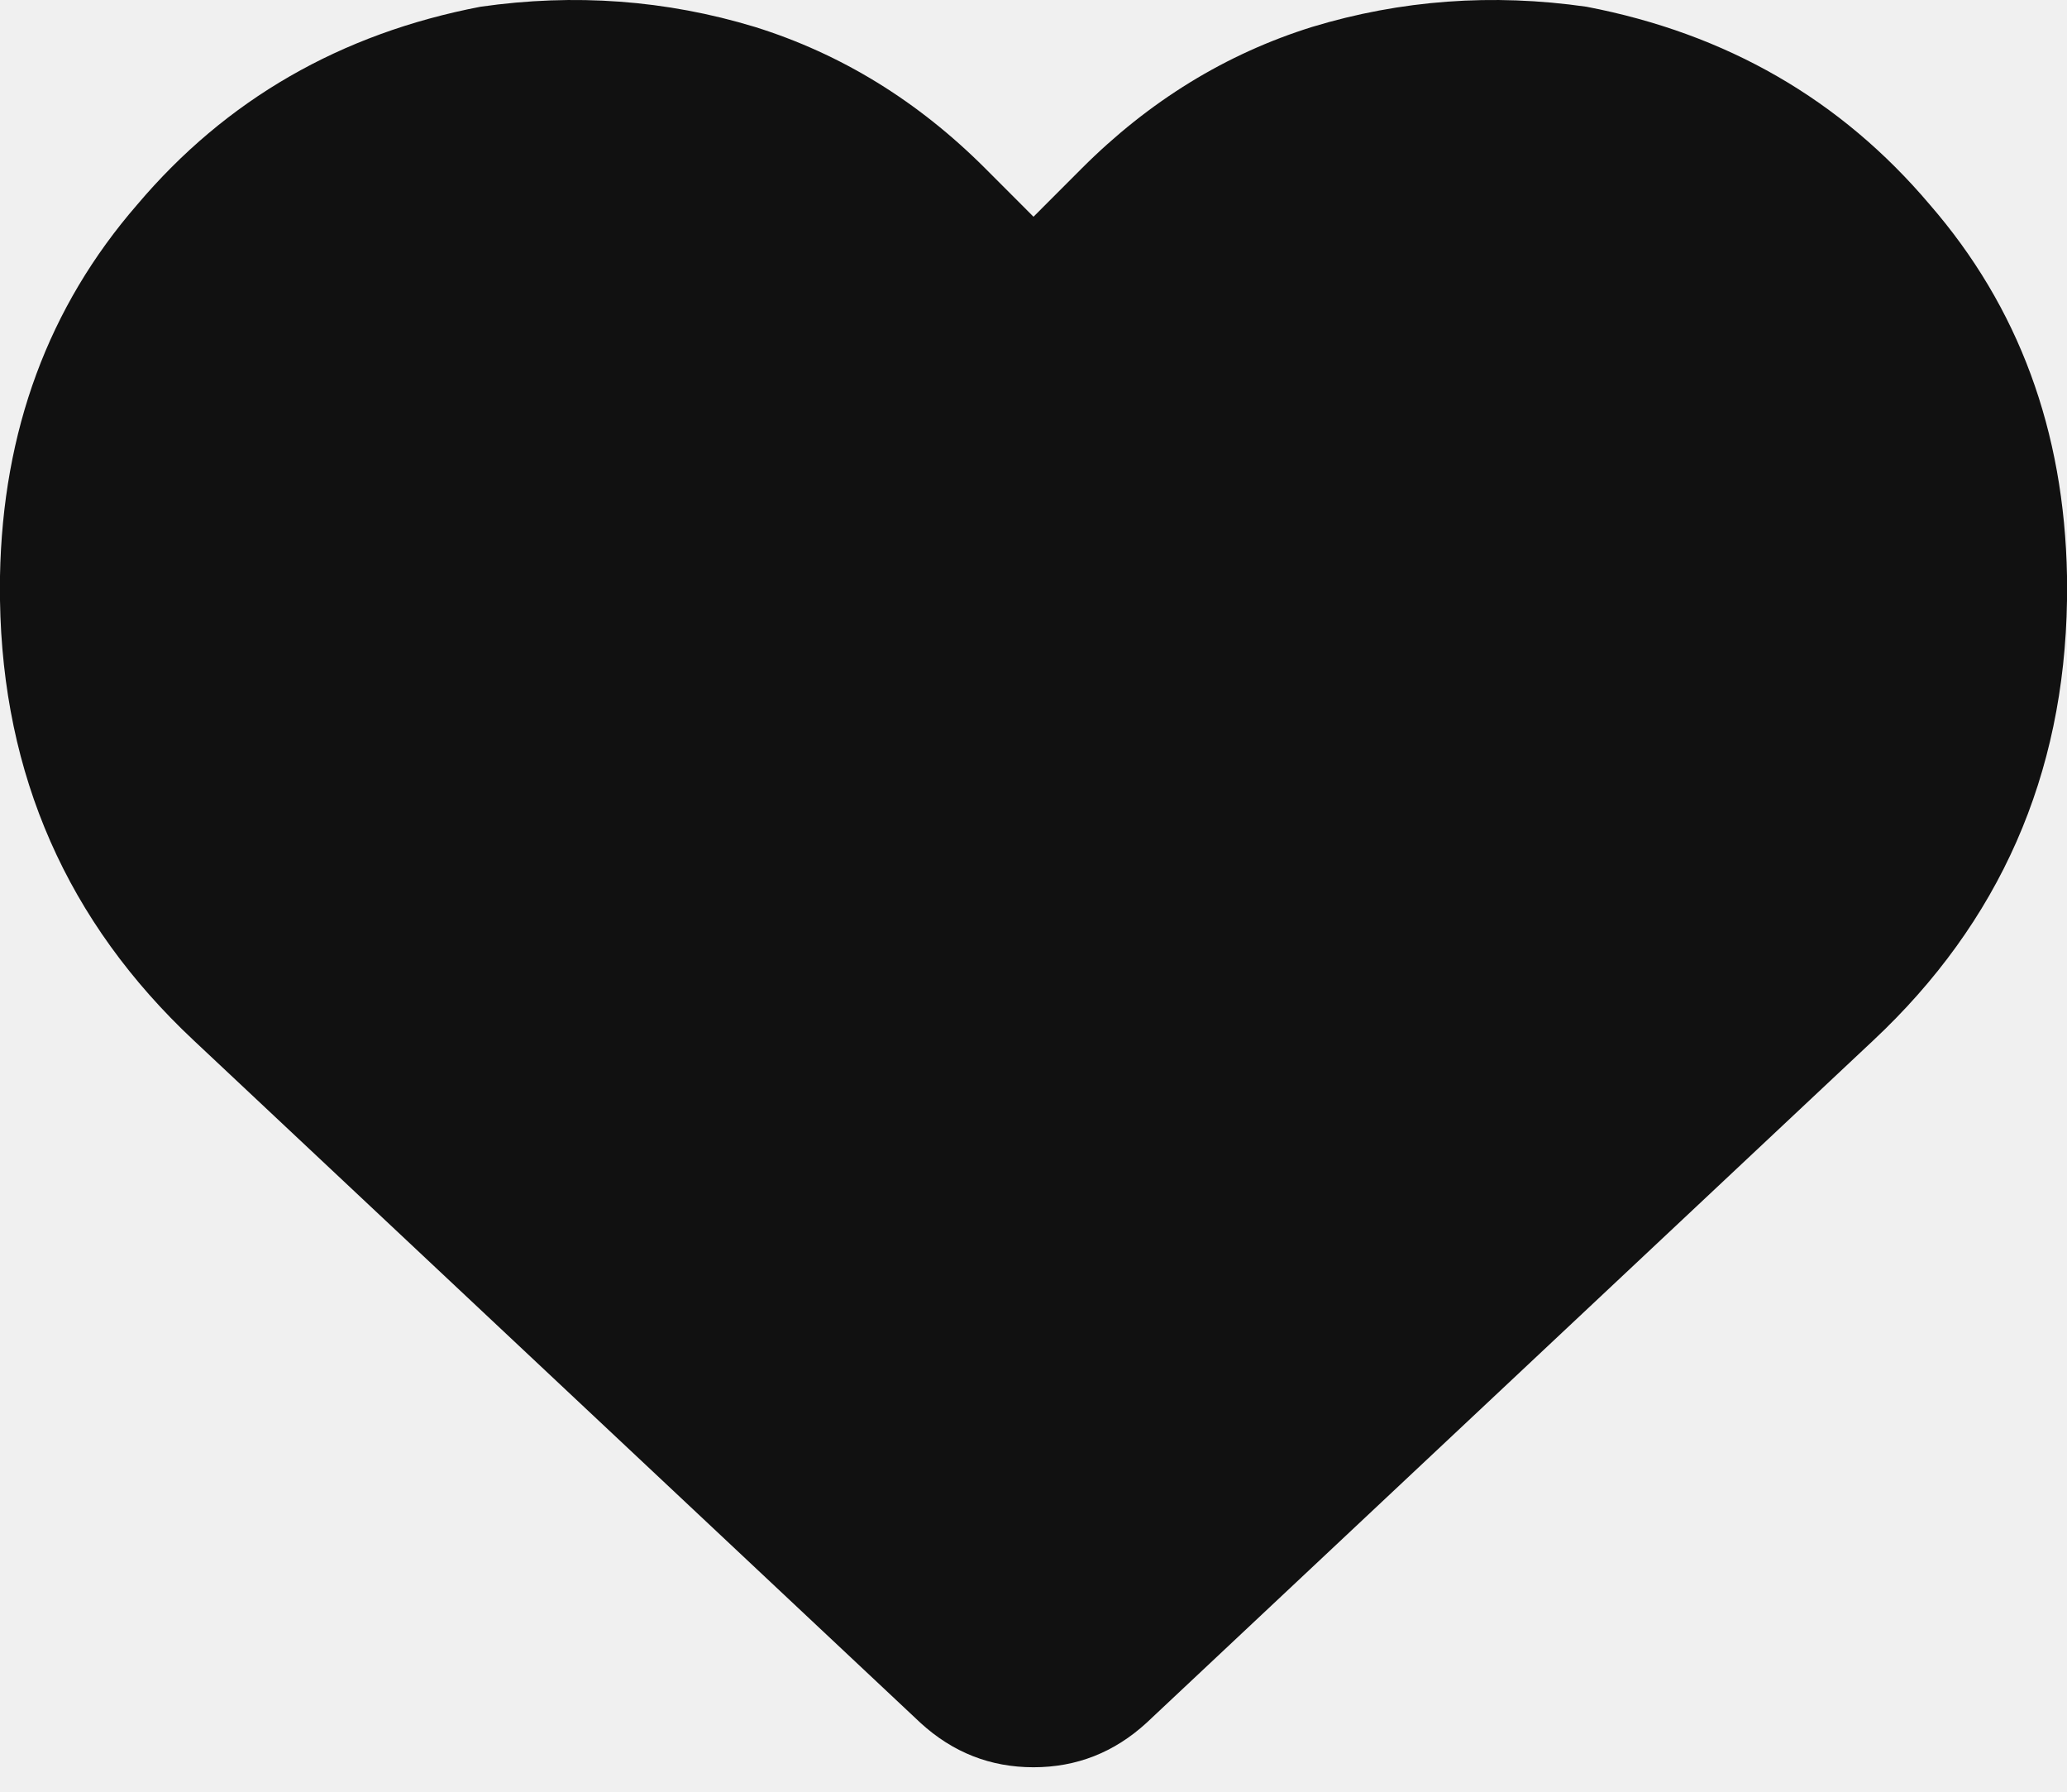
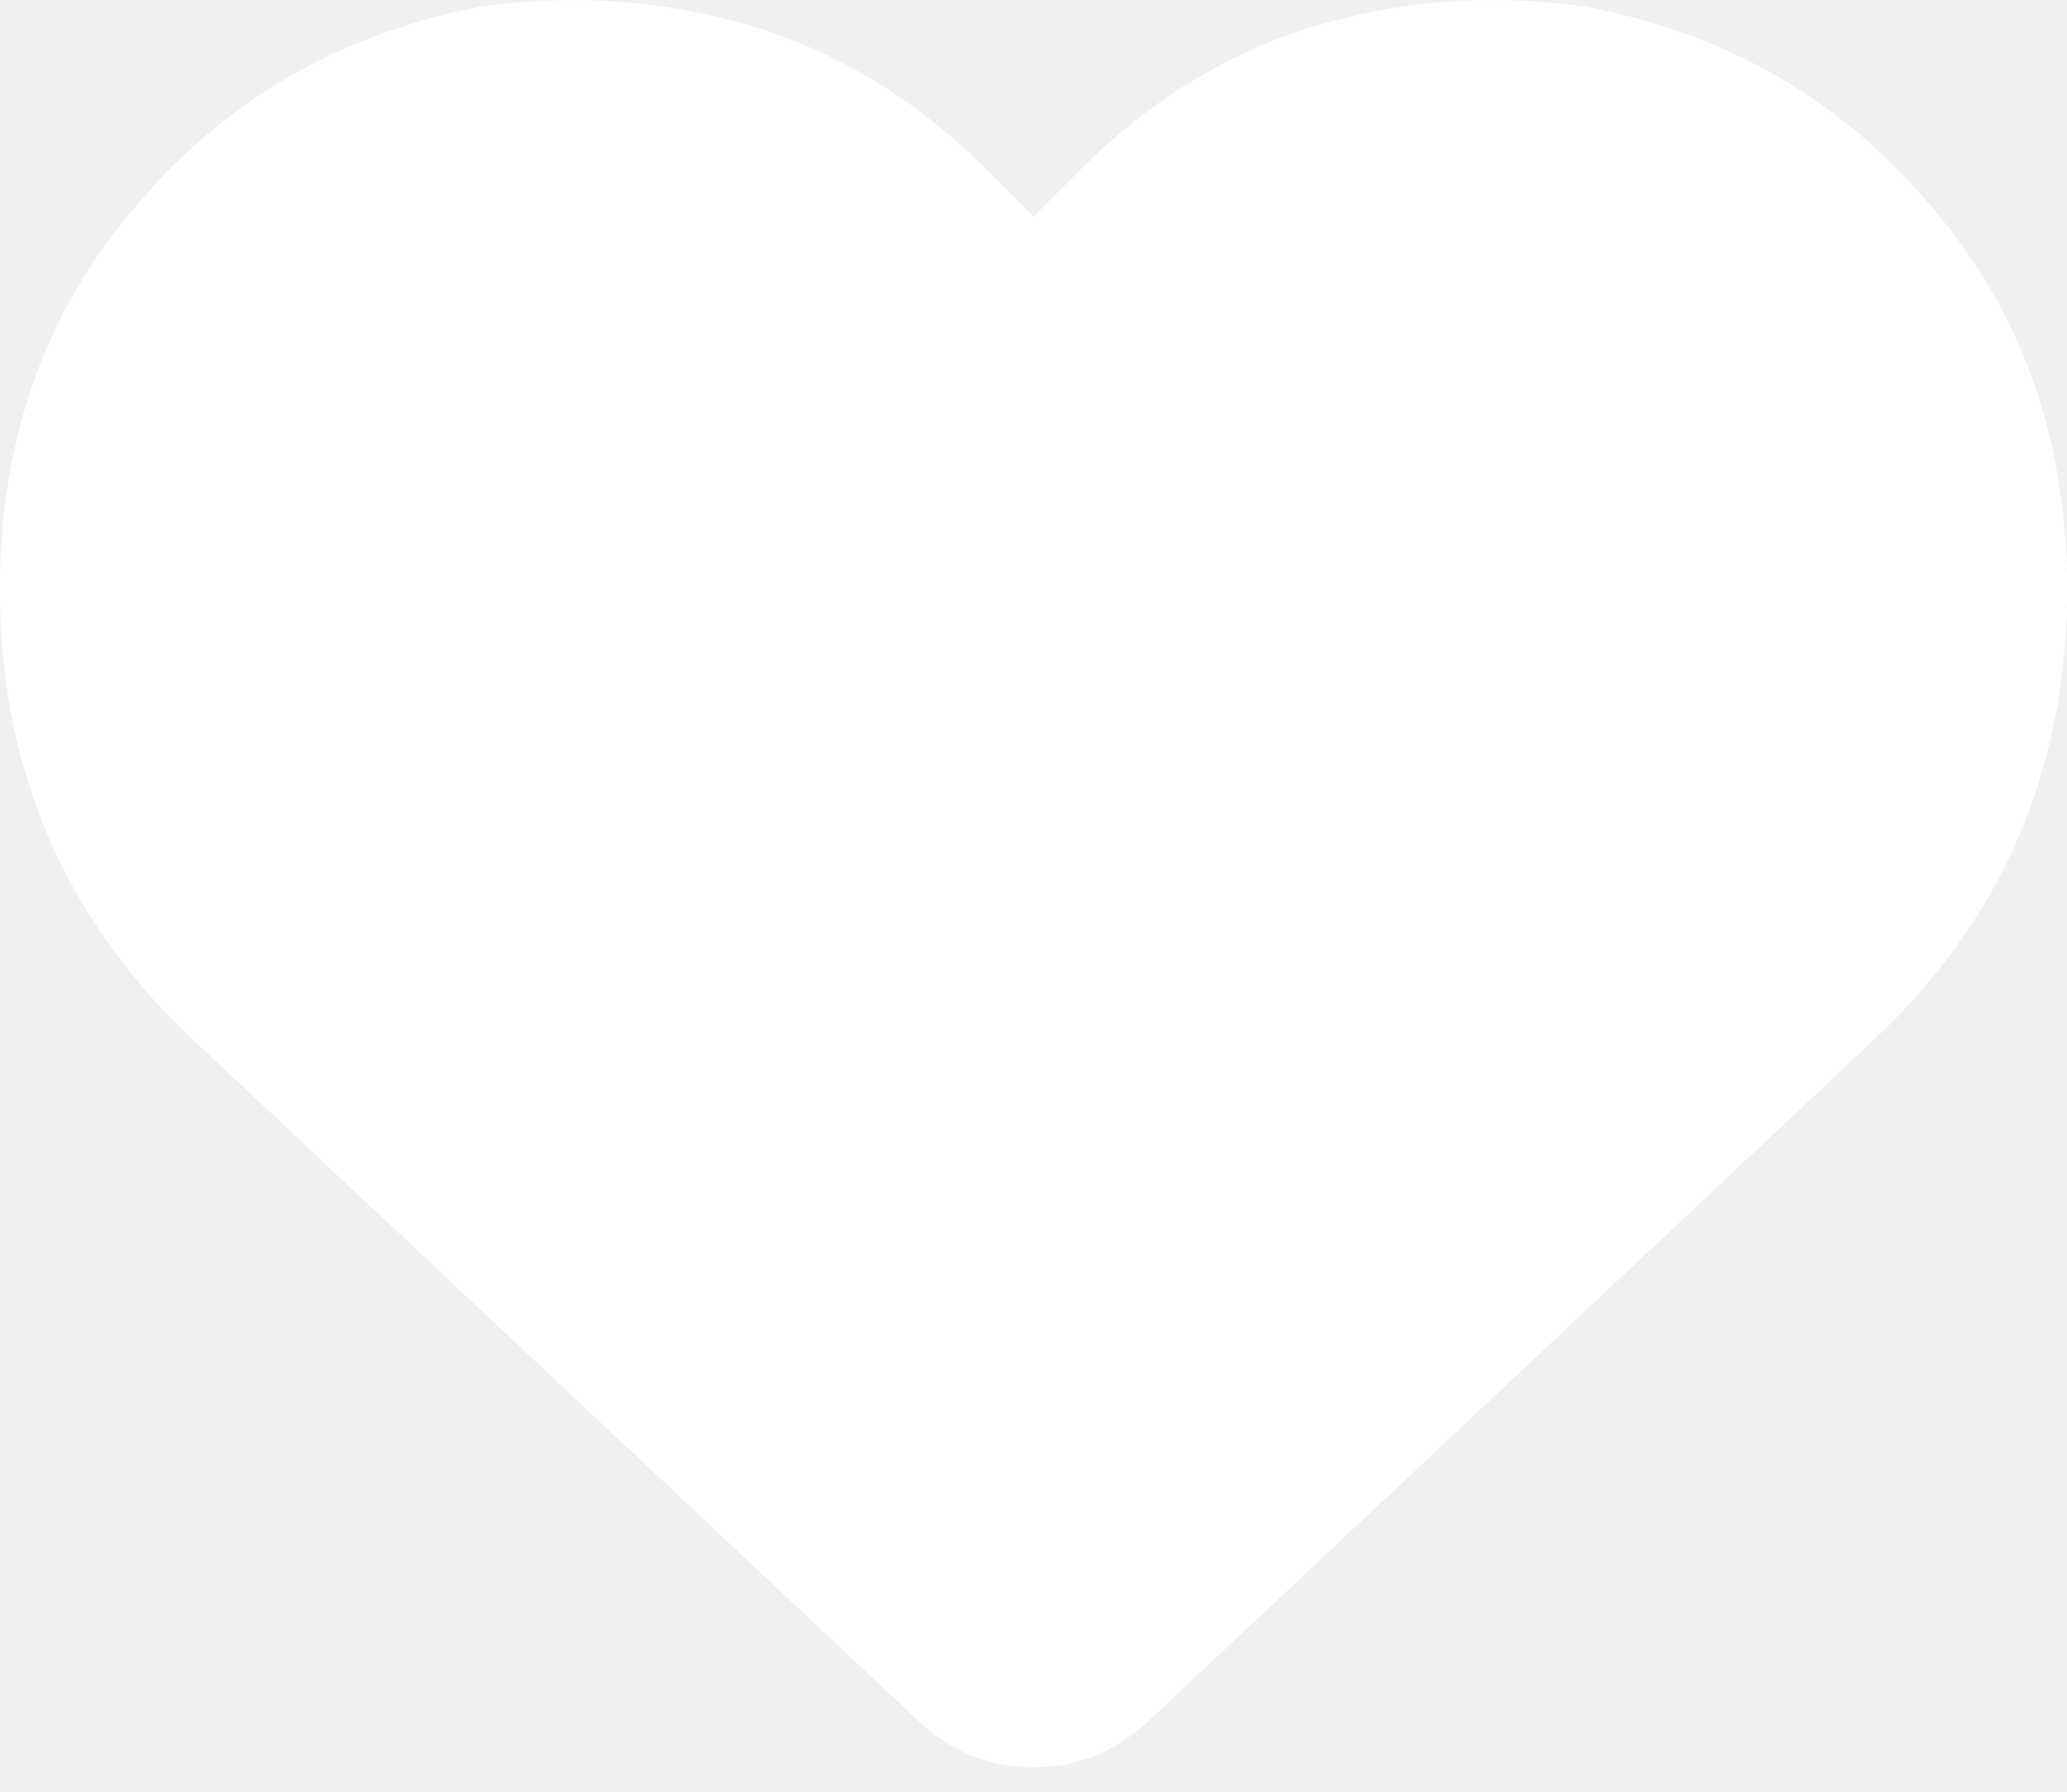
<svg xmlns="http://www.w3.org/2000/svg" width="30" height="26" viewBox="0 0 30 26" fill="none">
-   <path d="M2.812 15.098C0.977 13.379 0.039 11.25 0 8.711V8.359C0.039 6.25 0.703 4.453 1.992 2.969C3.281 1.445 4.941 0.488 6.973 0.098C8.34 -0.098 9.668 -3.01228e-08 10.957 0.391C12.207 0.781 13.32 1.465 14.297 2.441L15 3.145L15.703 2.441C16.68 1.465 17.793 0.781 19.043 0.391C20.332 -3.01228e-08 21.66 -0.098 23.027 0.098C25.059 0.488 26.719 1.445 28.008 2.969C29.297 4.453 29.961 6.25 30 8.359V8.711C29.961 11.25 29.023 13.379 27.188 15.098L16.641 25C16.172 25.43 15.625 25.645 15 25.645C14.375 25.645 13.828 25.43 13.359 25L2.812 15.098Z" fill="#111111" />
+   <path d="M2.812 15.098C0.977 13.379 0.039 11.25 0 8.711V8.359C0.039 6.25 0.703 4.453 1.992 2.969C3.281 1.445 4.941 0.488 6.973 0.098C8.34 -0.098 9.668 -3.01228e-08 10.957 0.391C12.207 0.781 13.32 1.465 14.297 2.441L15 3.145L15.703 2.441C16.68 1.465 17.793 0.781 19.043 0.391C20.332 -3.01228e-08 21.66 -0.098 23.027 0.098C25.059 0.488 26.719 1.445 28.008 2.969C29.297 4.453 29.961 6.25 30 8.359V8.711C29.961 11.25 29.023 13.379 27.188 15.098L16.641 25C16.172 25.43 15.625 25.645 15 25.645C14.375 25.645 13.828 25.43 13.359 25L2.812 15.098Z" fill="white" />
</svg>
